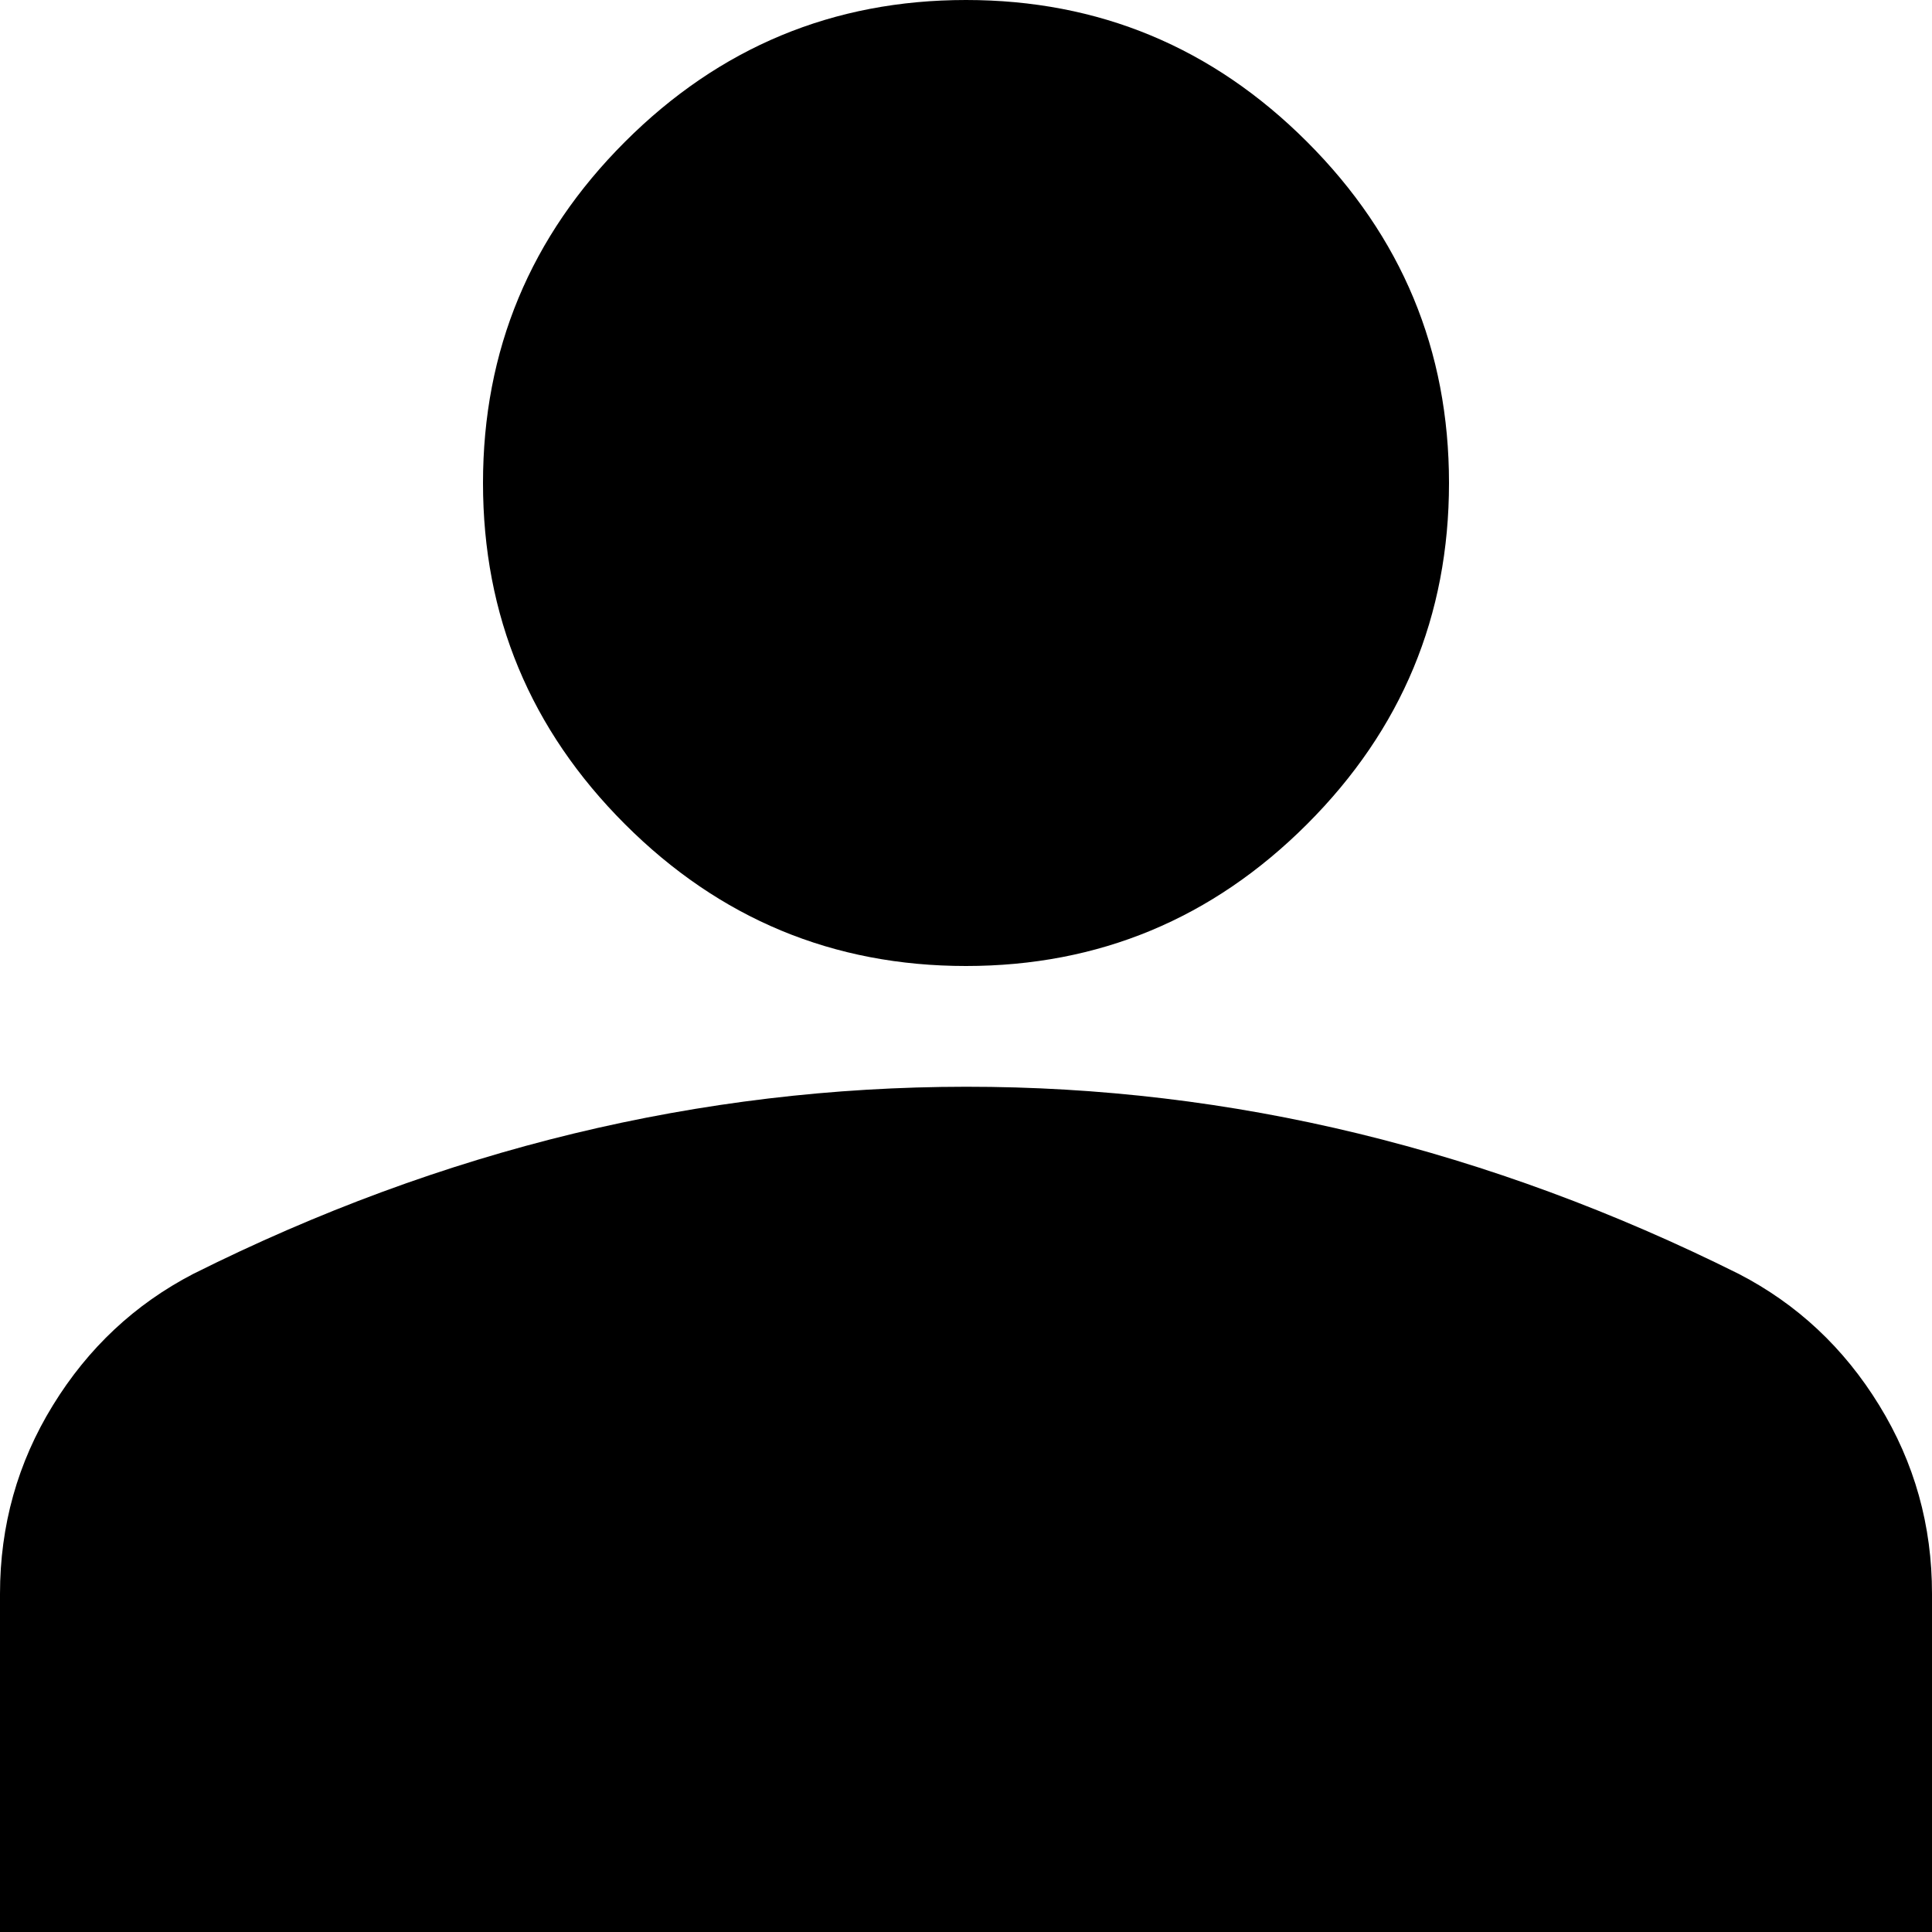
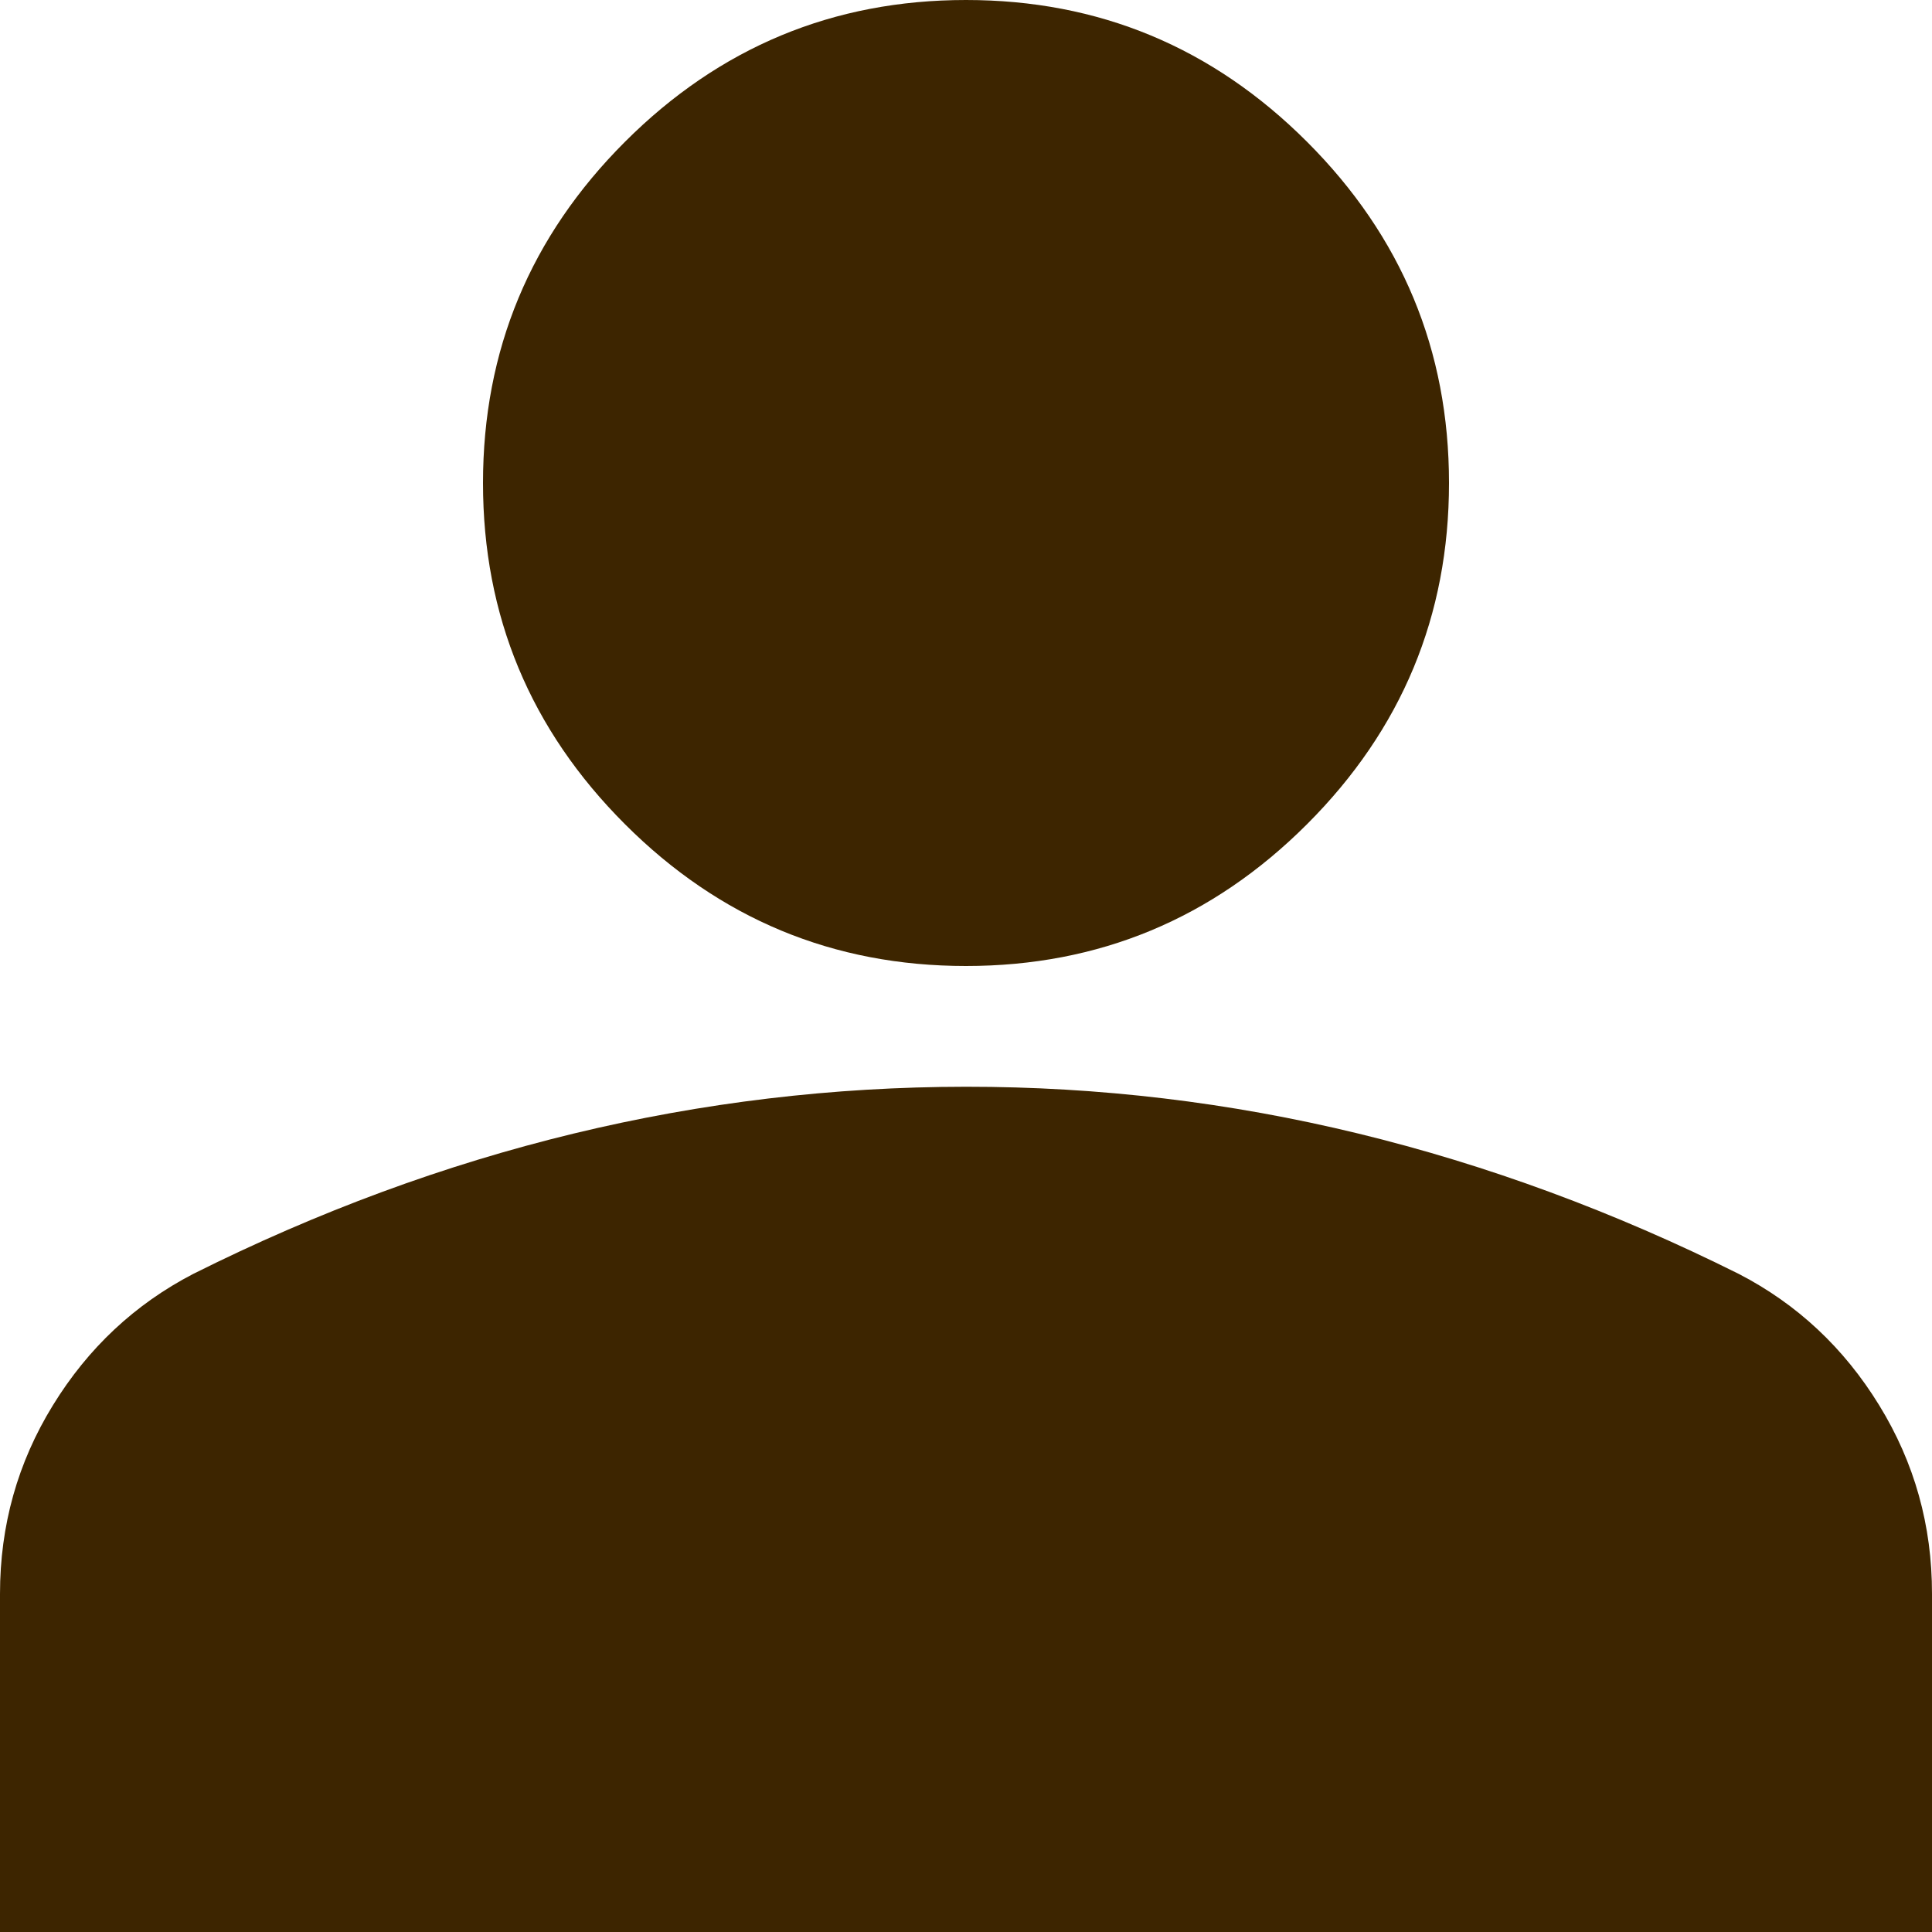
- <svg xmlns="http://www.w3.org/2000/svg" width="50" height="50" viewBox="0 0 50 50" fill="none">
-   <path d="M25 25C21.562 25 18.62 23.776 16.172 21.328C13.724 18.88 12.5 15.938 12.5 12.5C12.5 9.062 13.724 6.12 16.172 3.672C18.62 1.224 21.562 0 25 0C28.438 0 31.38 1.224 33.828 3.672C36.276 6.12 37.5 9.062 37.5 12.5C37.5 15.938 36.276 18.88 33.828 21.328C31.38 23.776 28.438 25 25 25ZM0 50V41.25C0 39.479 0.456 37.852 1.369 36.369C2.281 34.885 3.492 33.752 5 32.969C8.229 31.354 11.51 30.144 14.844 29.337C18.177 28.531 21.562 28.127 25 28.125C28.438 28.123 31.823 28.527 35.156 29.337C38.49 30.148 41.771 31.358 45 32.969C46.51 33.75 47.722 34.883 48.634 36.369C49.547 37.854 50.002 39.481 50 41.25V50H0Z" fill="black" />
+ <svg xmlns="http://www.w3.org/2000/svg" width="50" height="50" viewBox="0 0 50 50" fill="none" version="1.1" id="svg1">
+   <defs id="defs1" />
+   <path d="M25 25C21.562 25 18.62 23.776 16.172 21.328C13.724 18.88 12.5 15.938 12.5 12.5C12.5 9.062 13.724 6.12 16.172 3.672C18.62 1.224 21.562 0 25 0C28.438 0 31.38 1.224 33.828 3.672C36.276 6.12 37.5 9.062 37.5 12.5C37.5 15.938 36.276 18.88 33.828 21.328C31.38 23.776 28.438 25 25 25ZM0 50V41.25C0 39.479 0.456 37.852 1.369 36.369C2.281 34.885 3.492 33.752 5 32.969C8.229 31.354 11.51 30.144 14.844 29.337C18.177 28.531 21.562 28.127 25 28.125C28.438 28.123 31.823 28.527 35.156 29.337C38.49 30.148 41.771 31.358 45 32.969C46.51 33.75 47.722 34.883 48.634 36.369C49.547 37.854 50.002 39.481 50 41.25V50H0Z" fill="black" id="path1" style="fill:#3d2500;fill-opacity:1" />
</svg>
